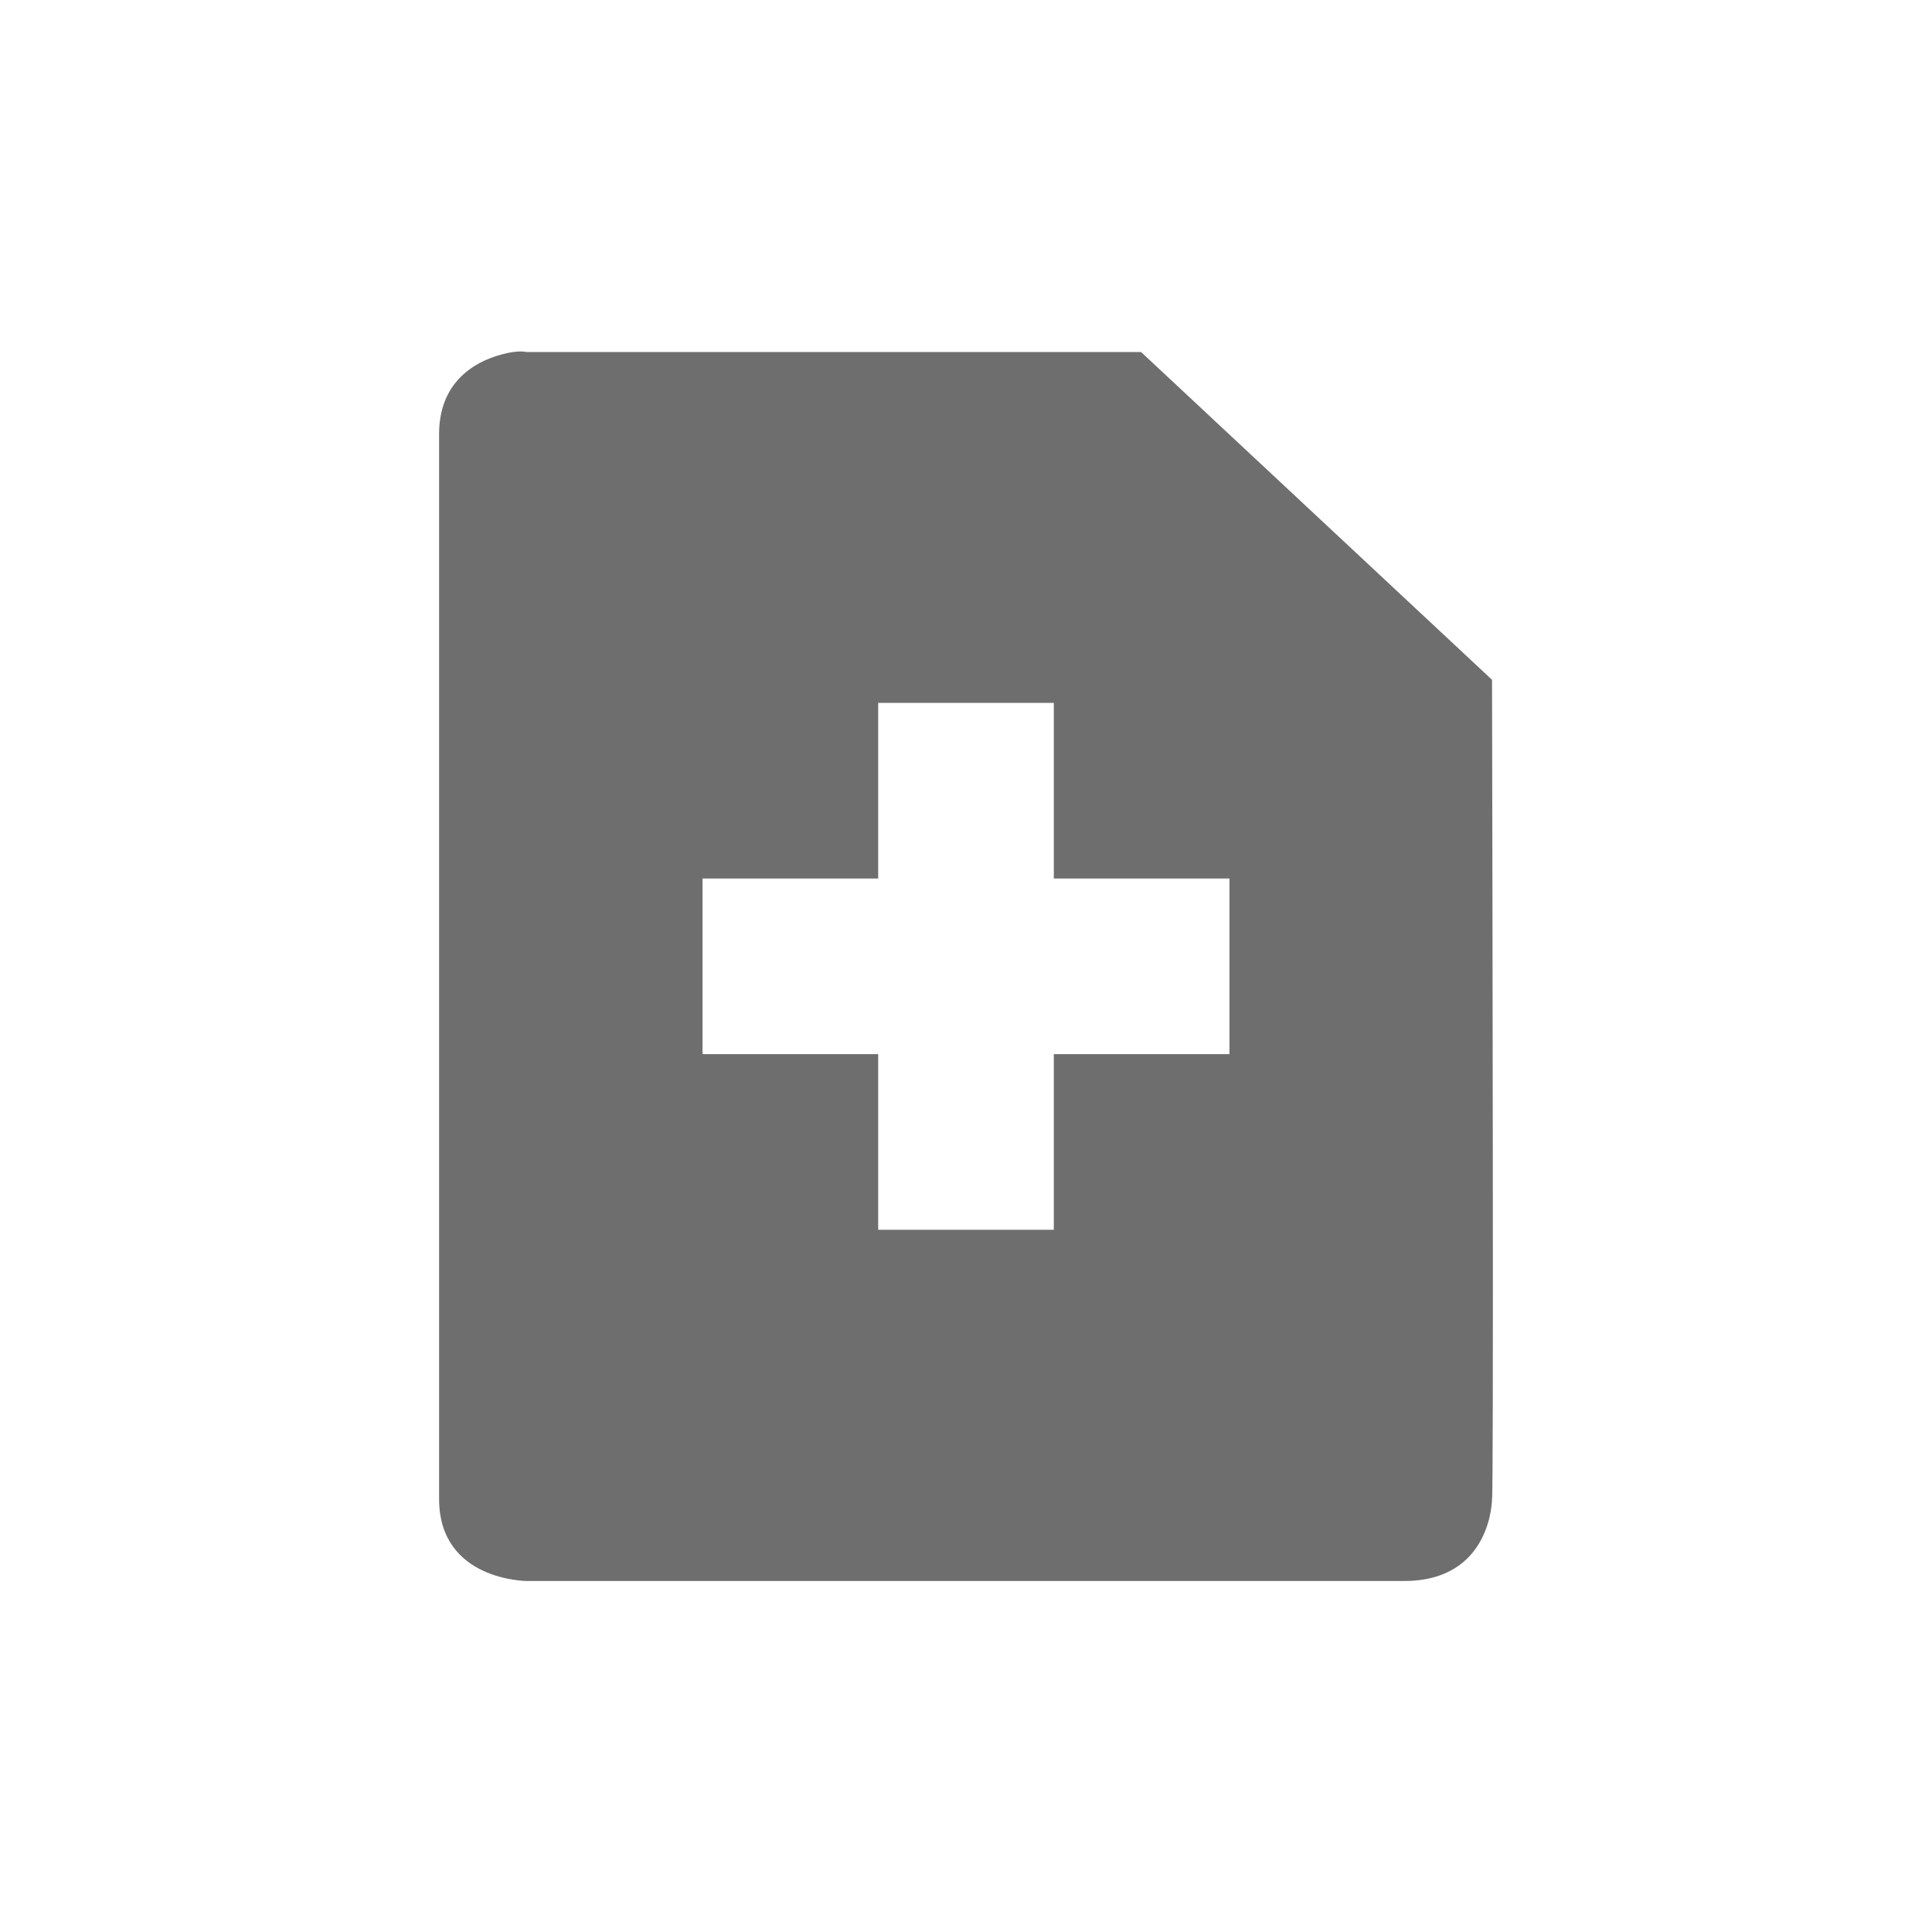
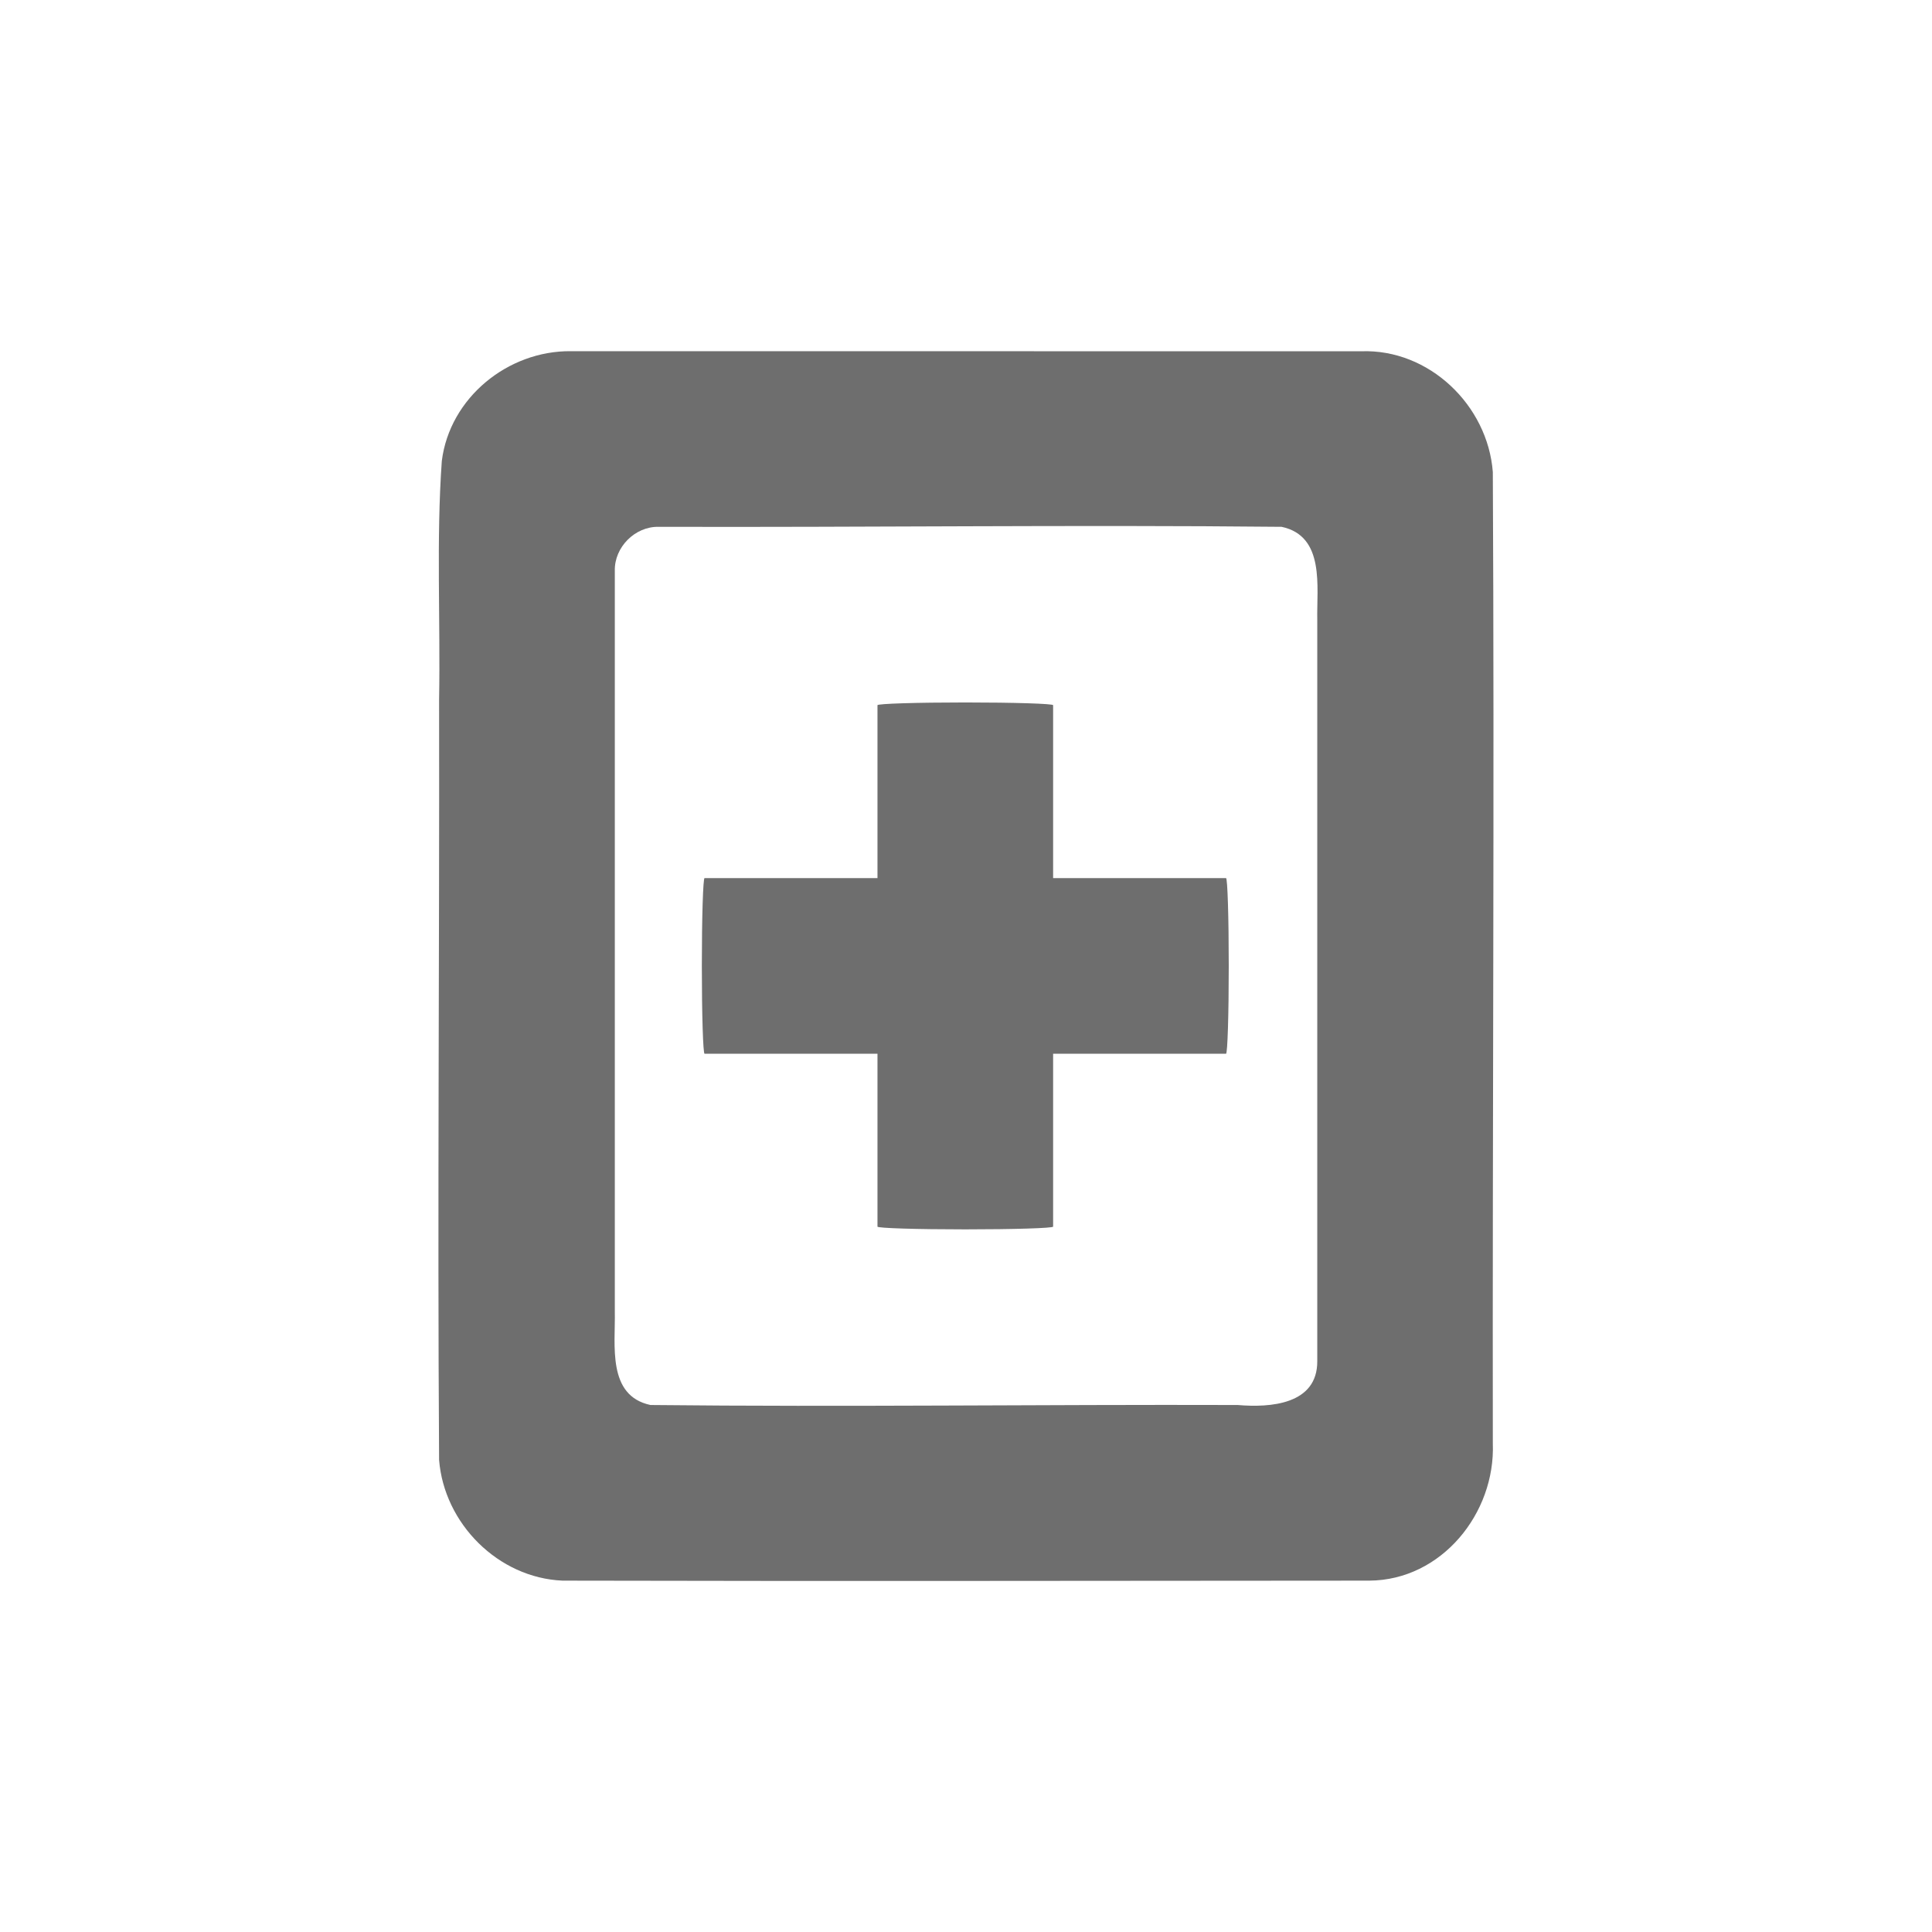
- <svg xmlns="http://www.w3.org/2000/svg" width="22" height="22" viewBox="0 0 22 22">
-   <defs>
+ <svg xmlns="http://www.w3.org/2000/svg" width="22" height="22" viewBox="0 0 22 22" version="1.1" id="svg7">
+   <defs id="defs3">
    <style id="current-color-scheme" type="text/css">
   .ColorScheme-Text { color:#6e6e6e; } .ColorScheme-Highlight { color:#5294e2; }
  </style>
  </defs>
-   <path style="fill:currentColor" class="ColorScheme-Text" d="m2.844 1.008c-0.281 0.044-0.844 0.234-0.844 0.934v12.127c0 0.933 1 0.934 1 0.934h9.99c0.999 0 1-0.934 1-0.934 0.019-0.043 0.005-6.952 0-9.328l-3.996-3.732h-6.994s-0.062-0.015-0.156 0zm4.156 3.996h2v2h2v2h-2v2h-2v-2h-2v-2h2v-2z" transform="translate(3 3)" />
+   <path style="display:inline;opacity:1;fill:#6e6e6e;fill-opacity:1;stroke:none" d="m 6.5,3.999 c -0.716,-0.007 -1.379,0.53 -1.469,1.25 -0.064,0.894 -0.015,1.821 -0.031,2.719 0.005,2.889 -0.019,5.768 0,8.656 0.057,0.724 0.672,1.344 1.406,1.375 3.062,0.007 6.126,0.002 9.187,0 0.822,-0.005 1.436,-0.767 1.406,-1.562 -0.005,-3.682 0.019,-7.381 0,-11.062 -0.058,-0.76 -0.726,-1.404 -1.5,-1.375 z m 1,2 c 2.367,0.007 4.728,-0.024 7.094,0 0.497,0.106 0.398,0.685 0.406,1.062 V 15.499 c 0.003,0.495 -0.536,0.532 -0.906,0.5 -2.232,-0.007 -4.457,0.024 -6.687,0 -0.497,-0.106 -0.398,-0.685 -0.406,-1.062 V 6.499 c -0.006,-0.269 0.231,-0.506 0.5,-0.5 z m 3.492,2 c -0.554,0 -1,0.014 -1,0.031 v 1.969 h -1.969 c -0.017,0 -0.031,0.446 -0.031,1 0,0.554 0.014,1 0.031,1 h 1.969 v 1.969 c 0,0.017 0.446,0.031 1,0.031 0.554,0 1,-0.014 1,-0.031 v -1.969 h 1.969 c 0.017,0 0.031,-0.446 0.031,-1 0,-0.554 -0.014,-1 -0.031,-1 h -1.969 v -1.969 c 0,-0.017 -0.446,-0.031 -1,-0.031 z" id="path4102" />
</svg>
